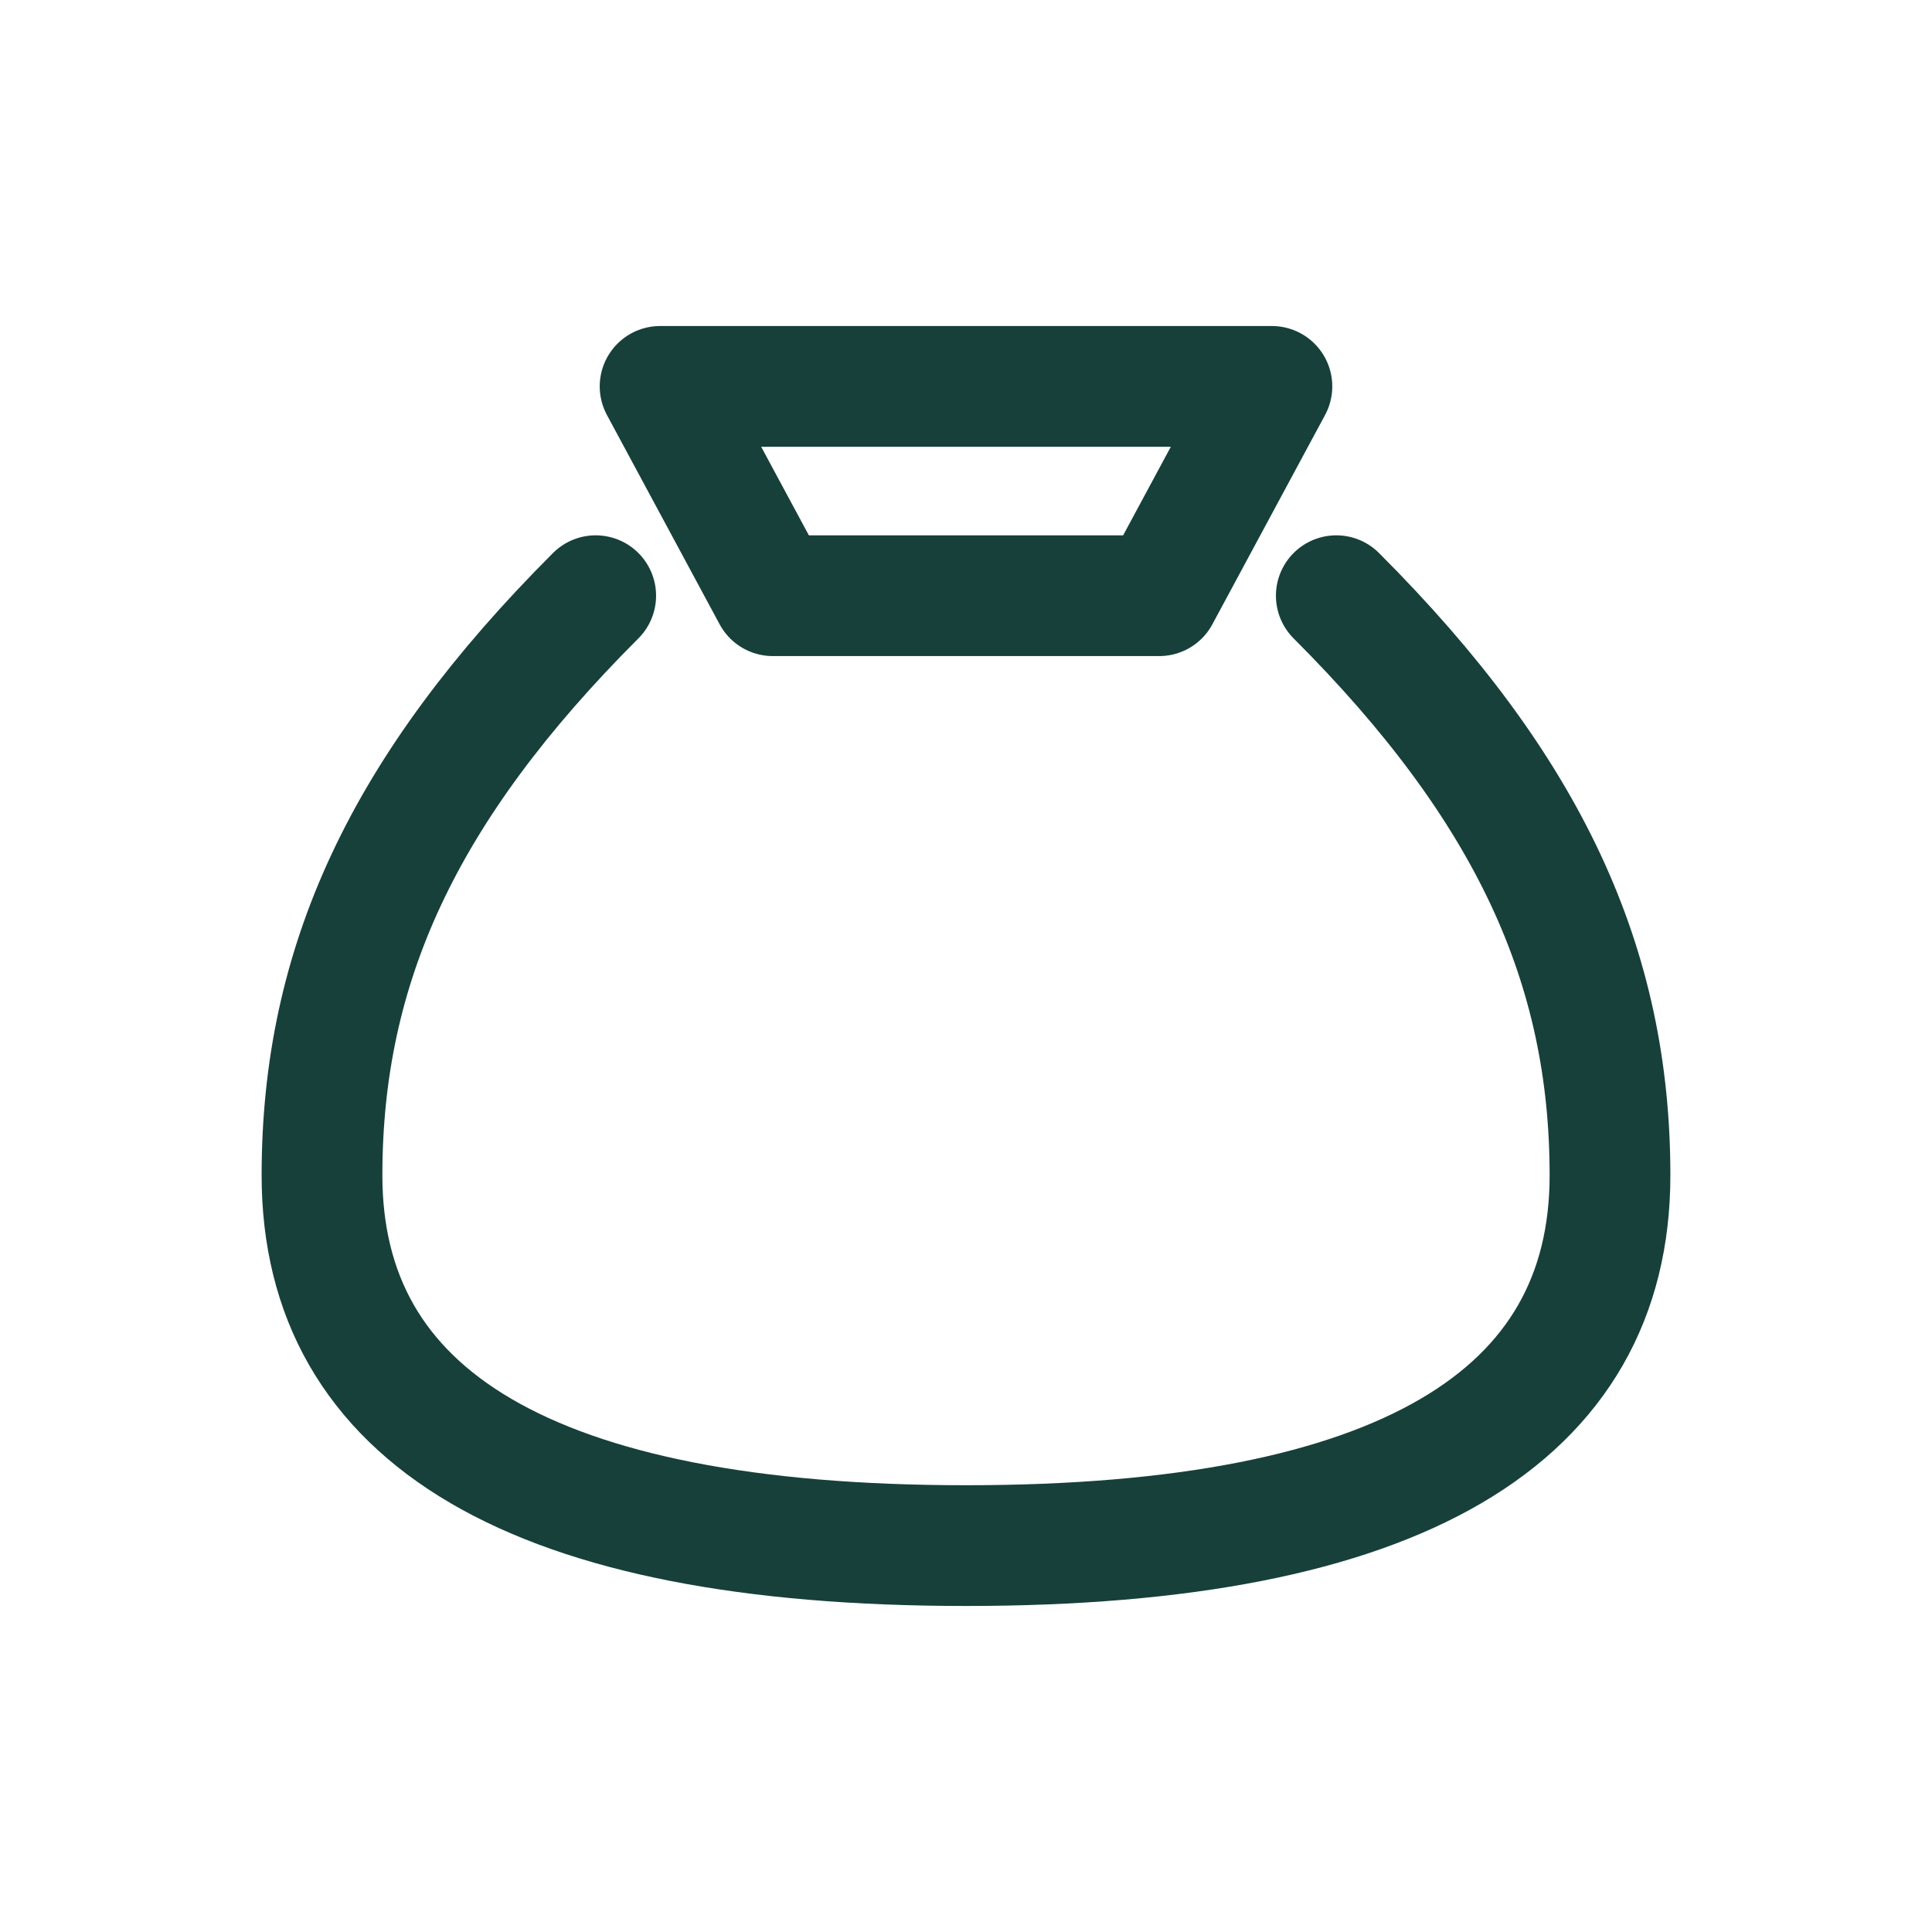
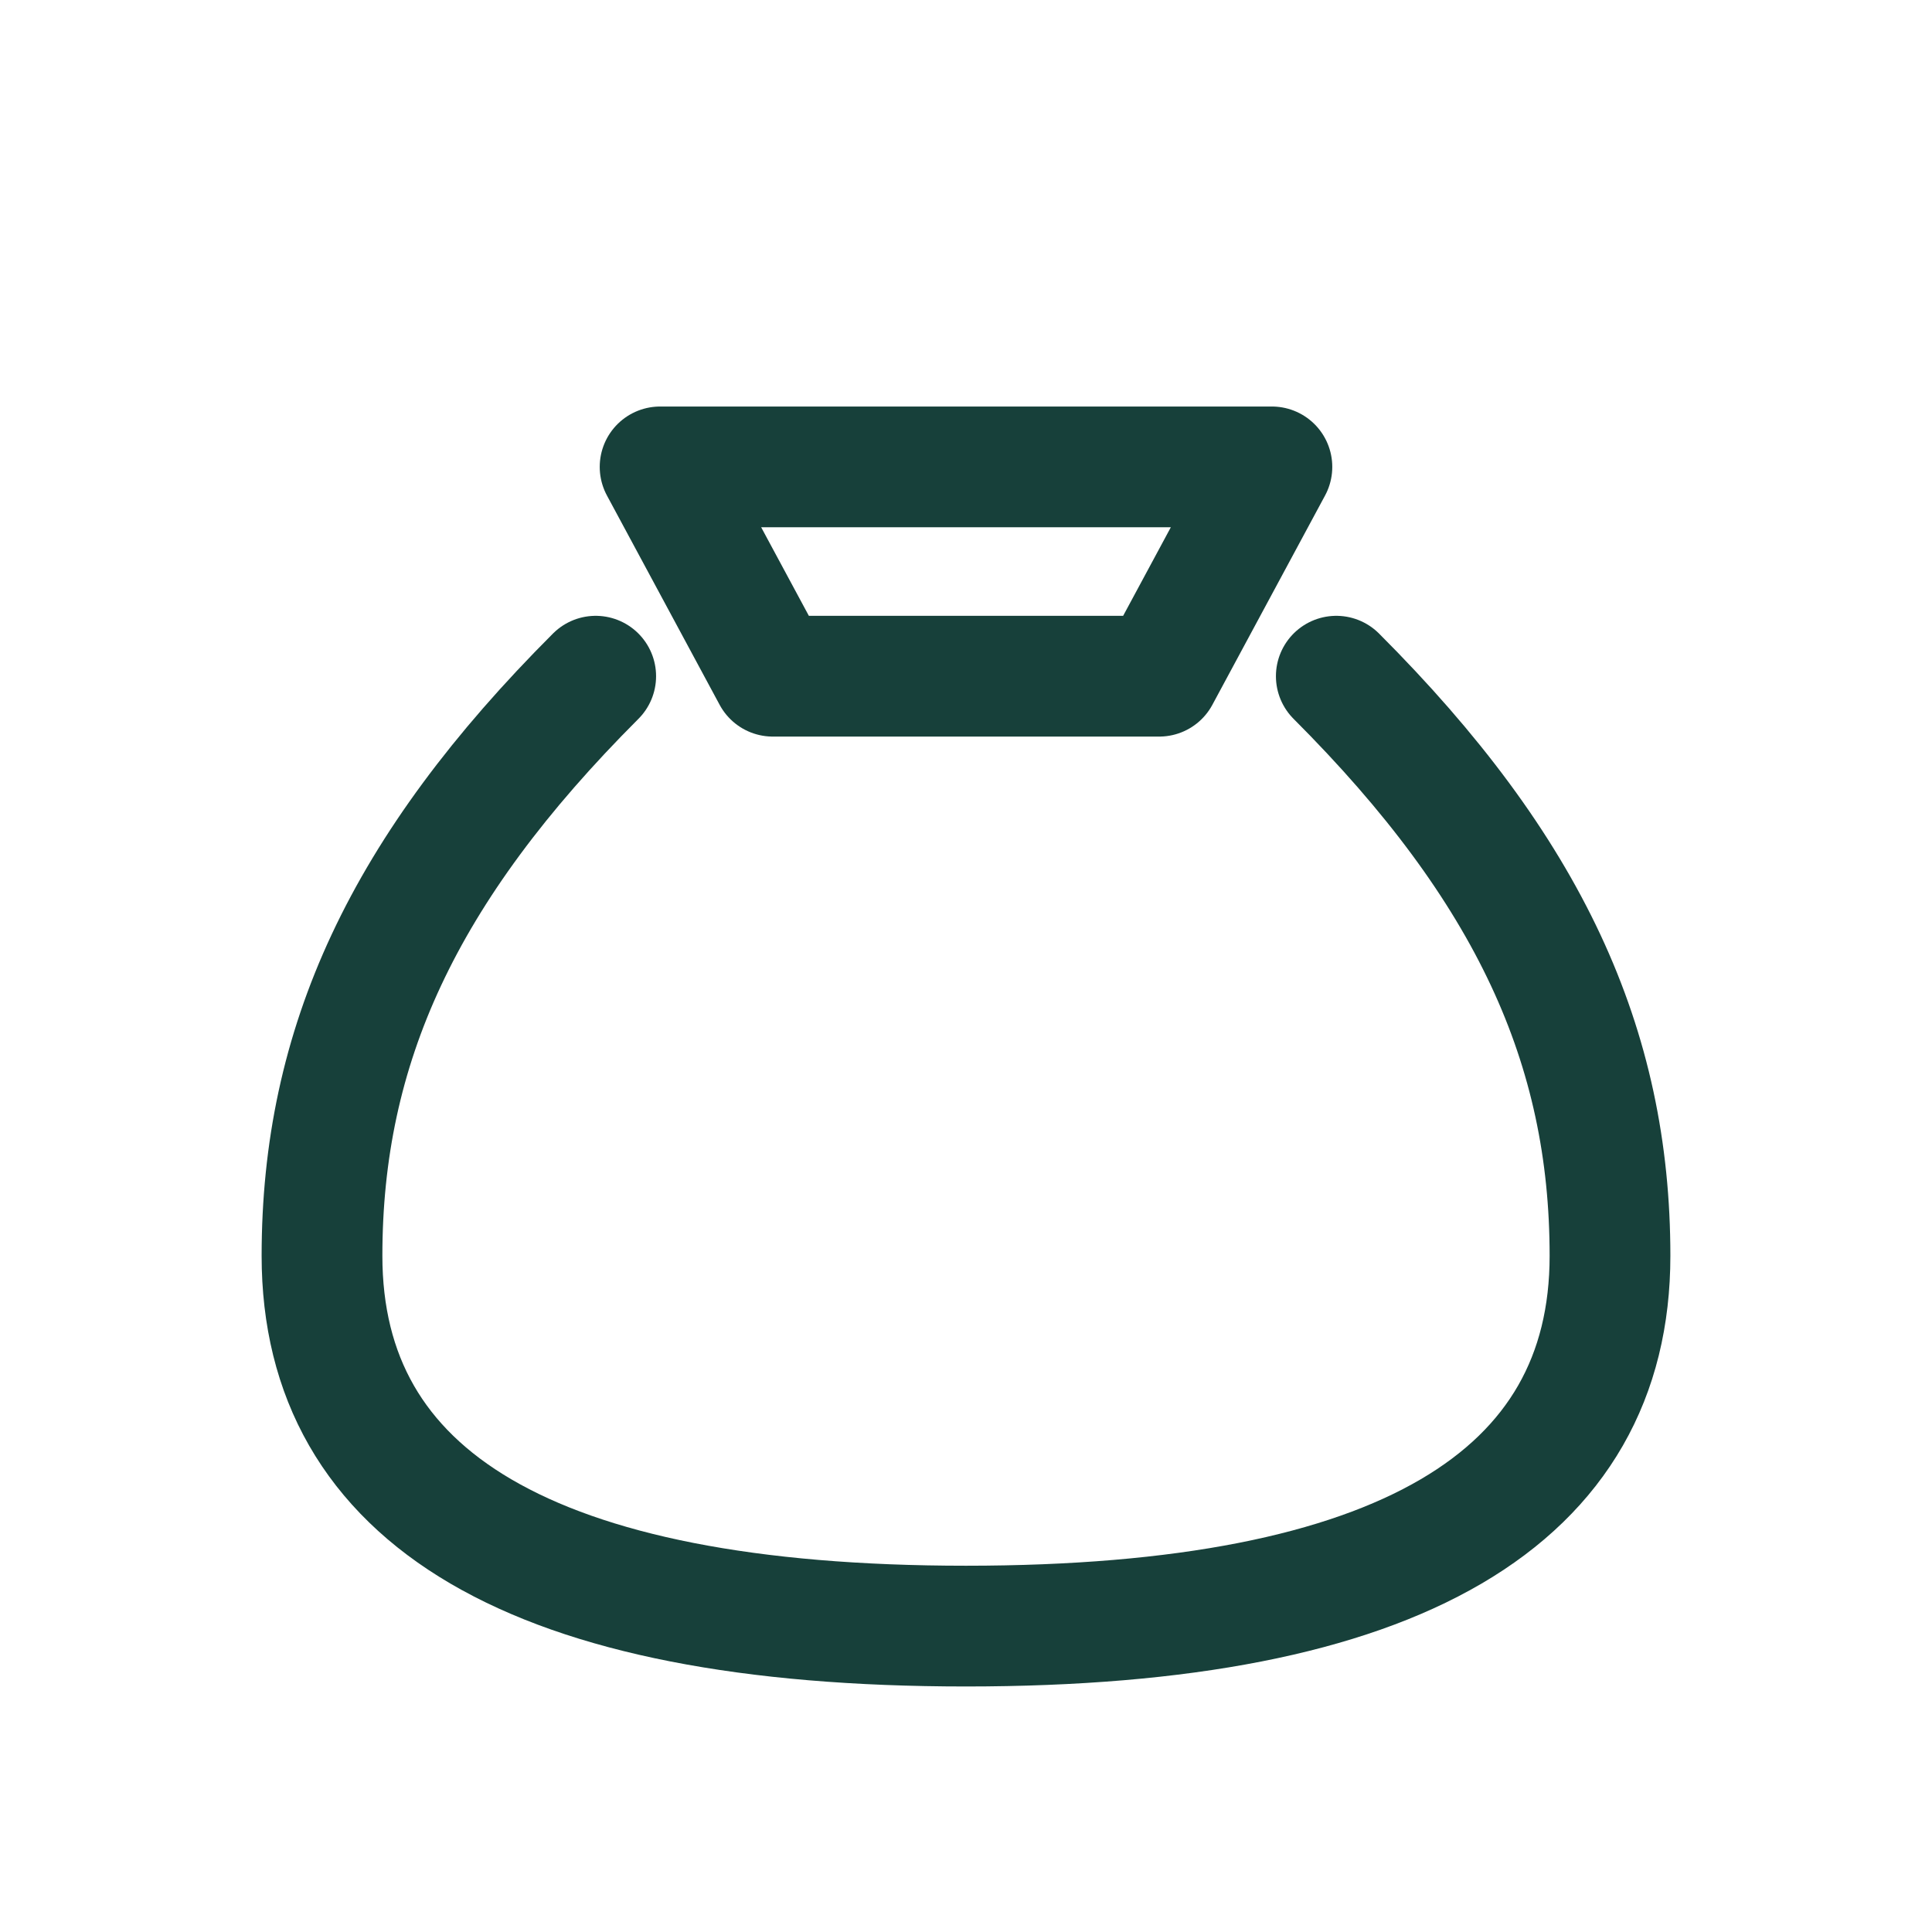
<svg xmlns="http://www.w3.org/2000/svg" width="24" height="24" viewBox="0 0 24 24" fill="none" stroke="#17403A" stroke-width="1.5" stroke-linecap="round" stroke-linejoin="round">
-   <g transform="translate(0.0 -1.0)">
-     <path d="M9.6 8.4h4.8l1.4-2.6H8.2z" />
-     <path d="M7.4 8.4c-2.4 2.4-3.4 4.6-3.4 7.2 0 3 2.6 4.6 8 4.6s8-1.6 8-4.6c0-2.6-1-4.8-3.4-7.2" />
-   </g>
+   <path d="M9.6 8.4h4.8l1.4-2.6H8.2z" />
+   <path d="M7.4 8.4c-2.4 2.4-3.4 4.6-3.4 7.2 0 3 2.6 4.6 8 4.6s8-1.6 8-4.6c0-2.6-1-4.8-3.4-7.2" />
</svg>
